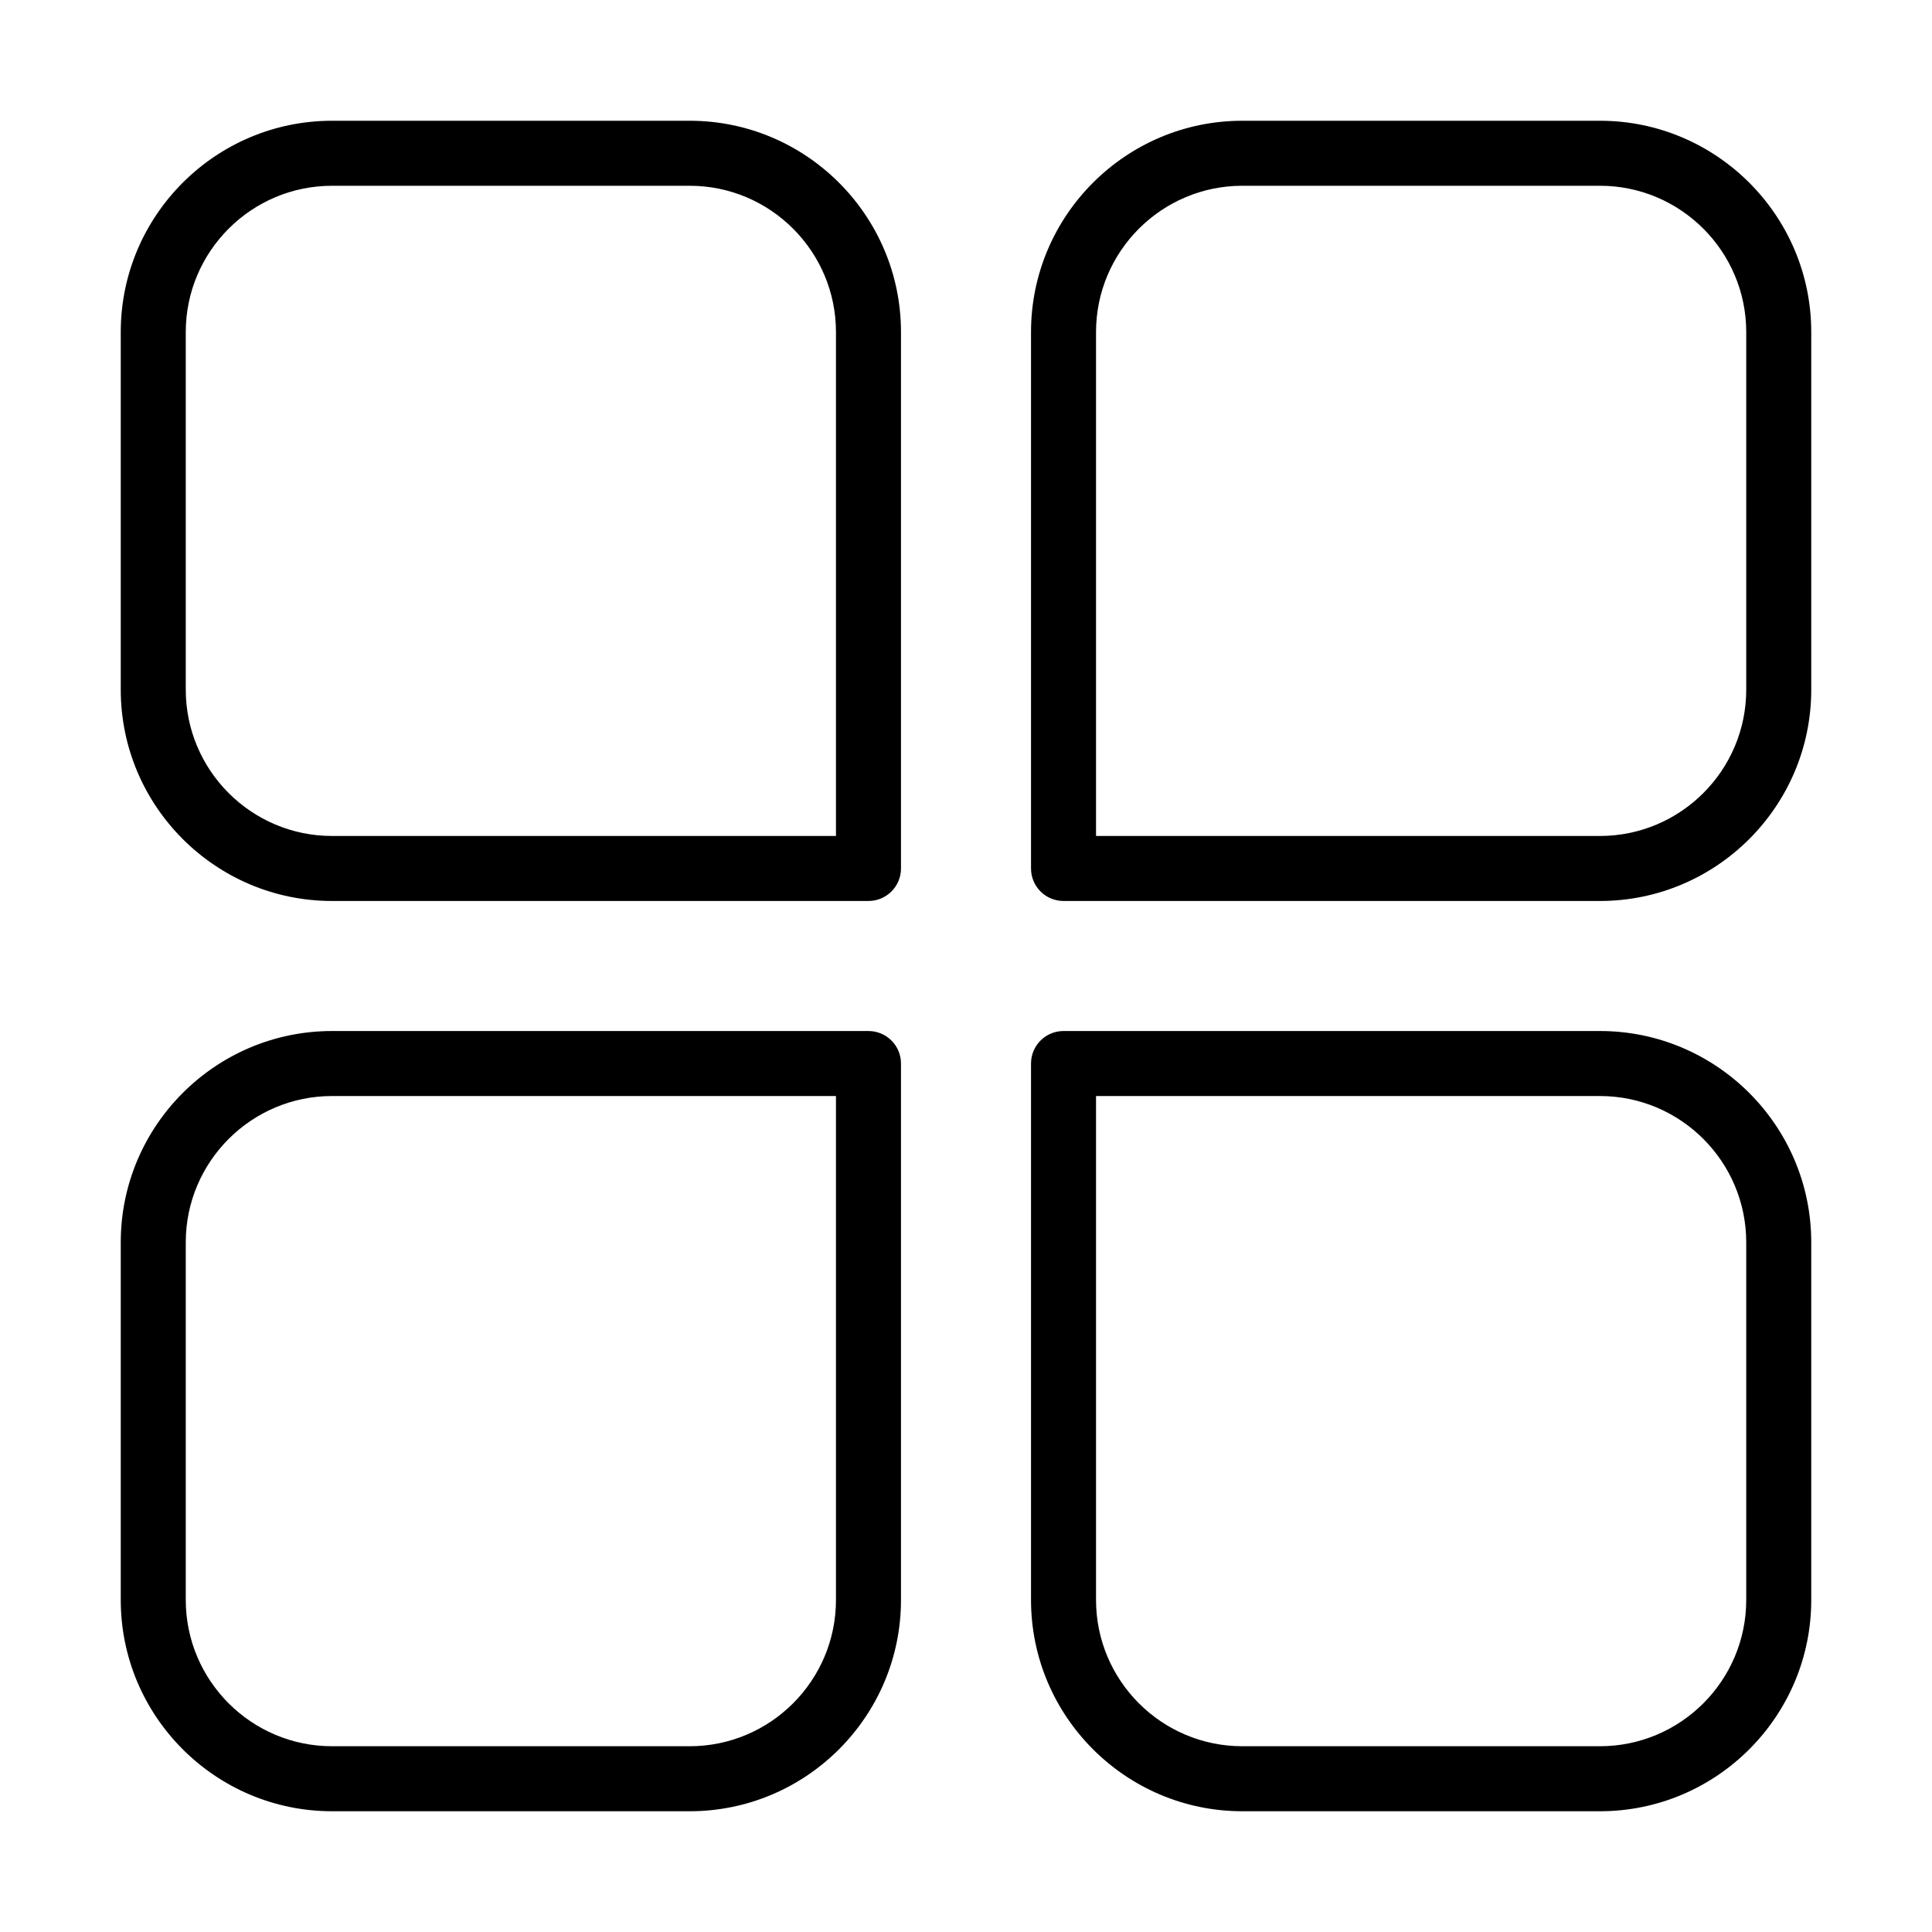
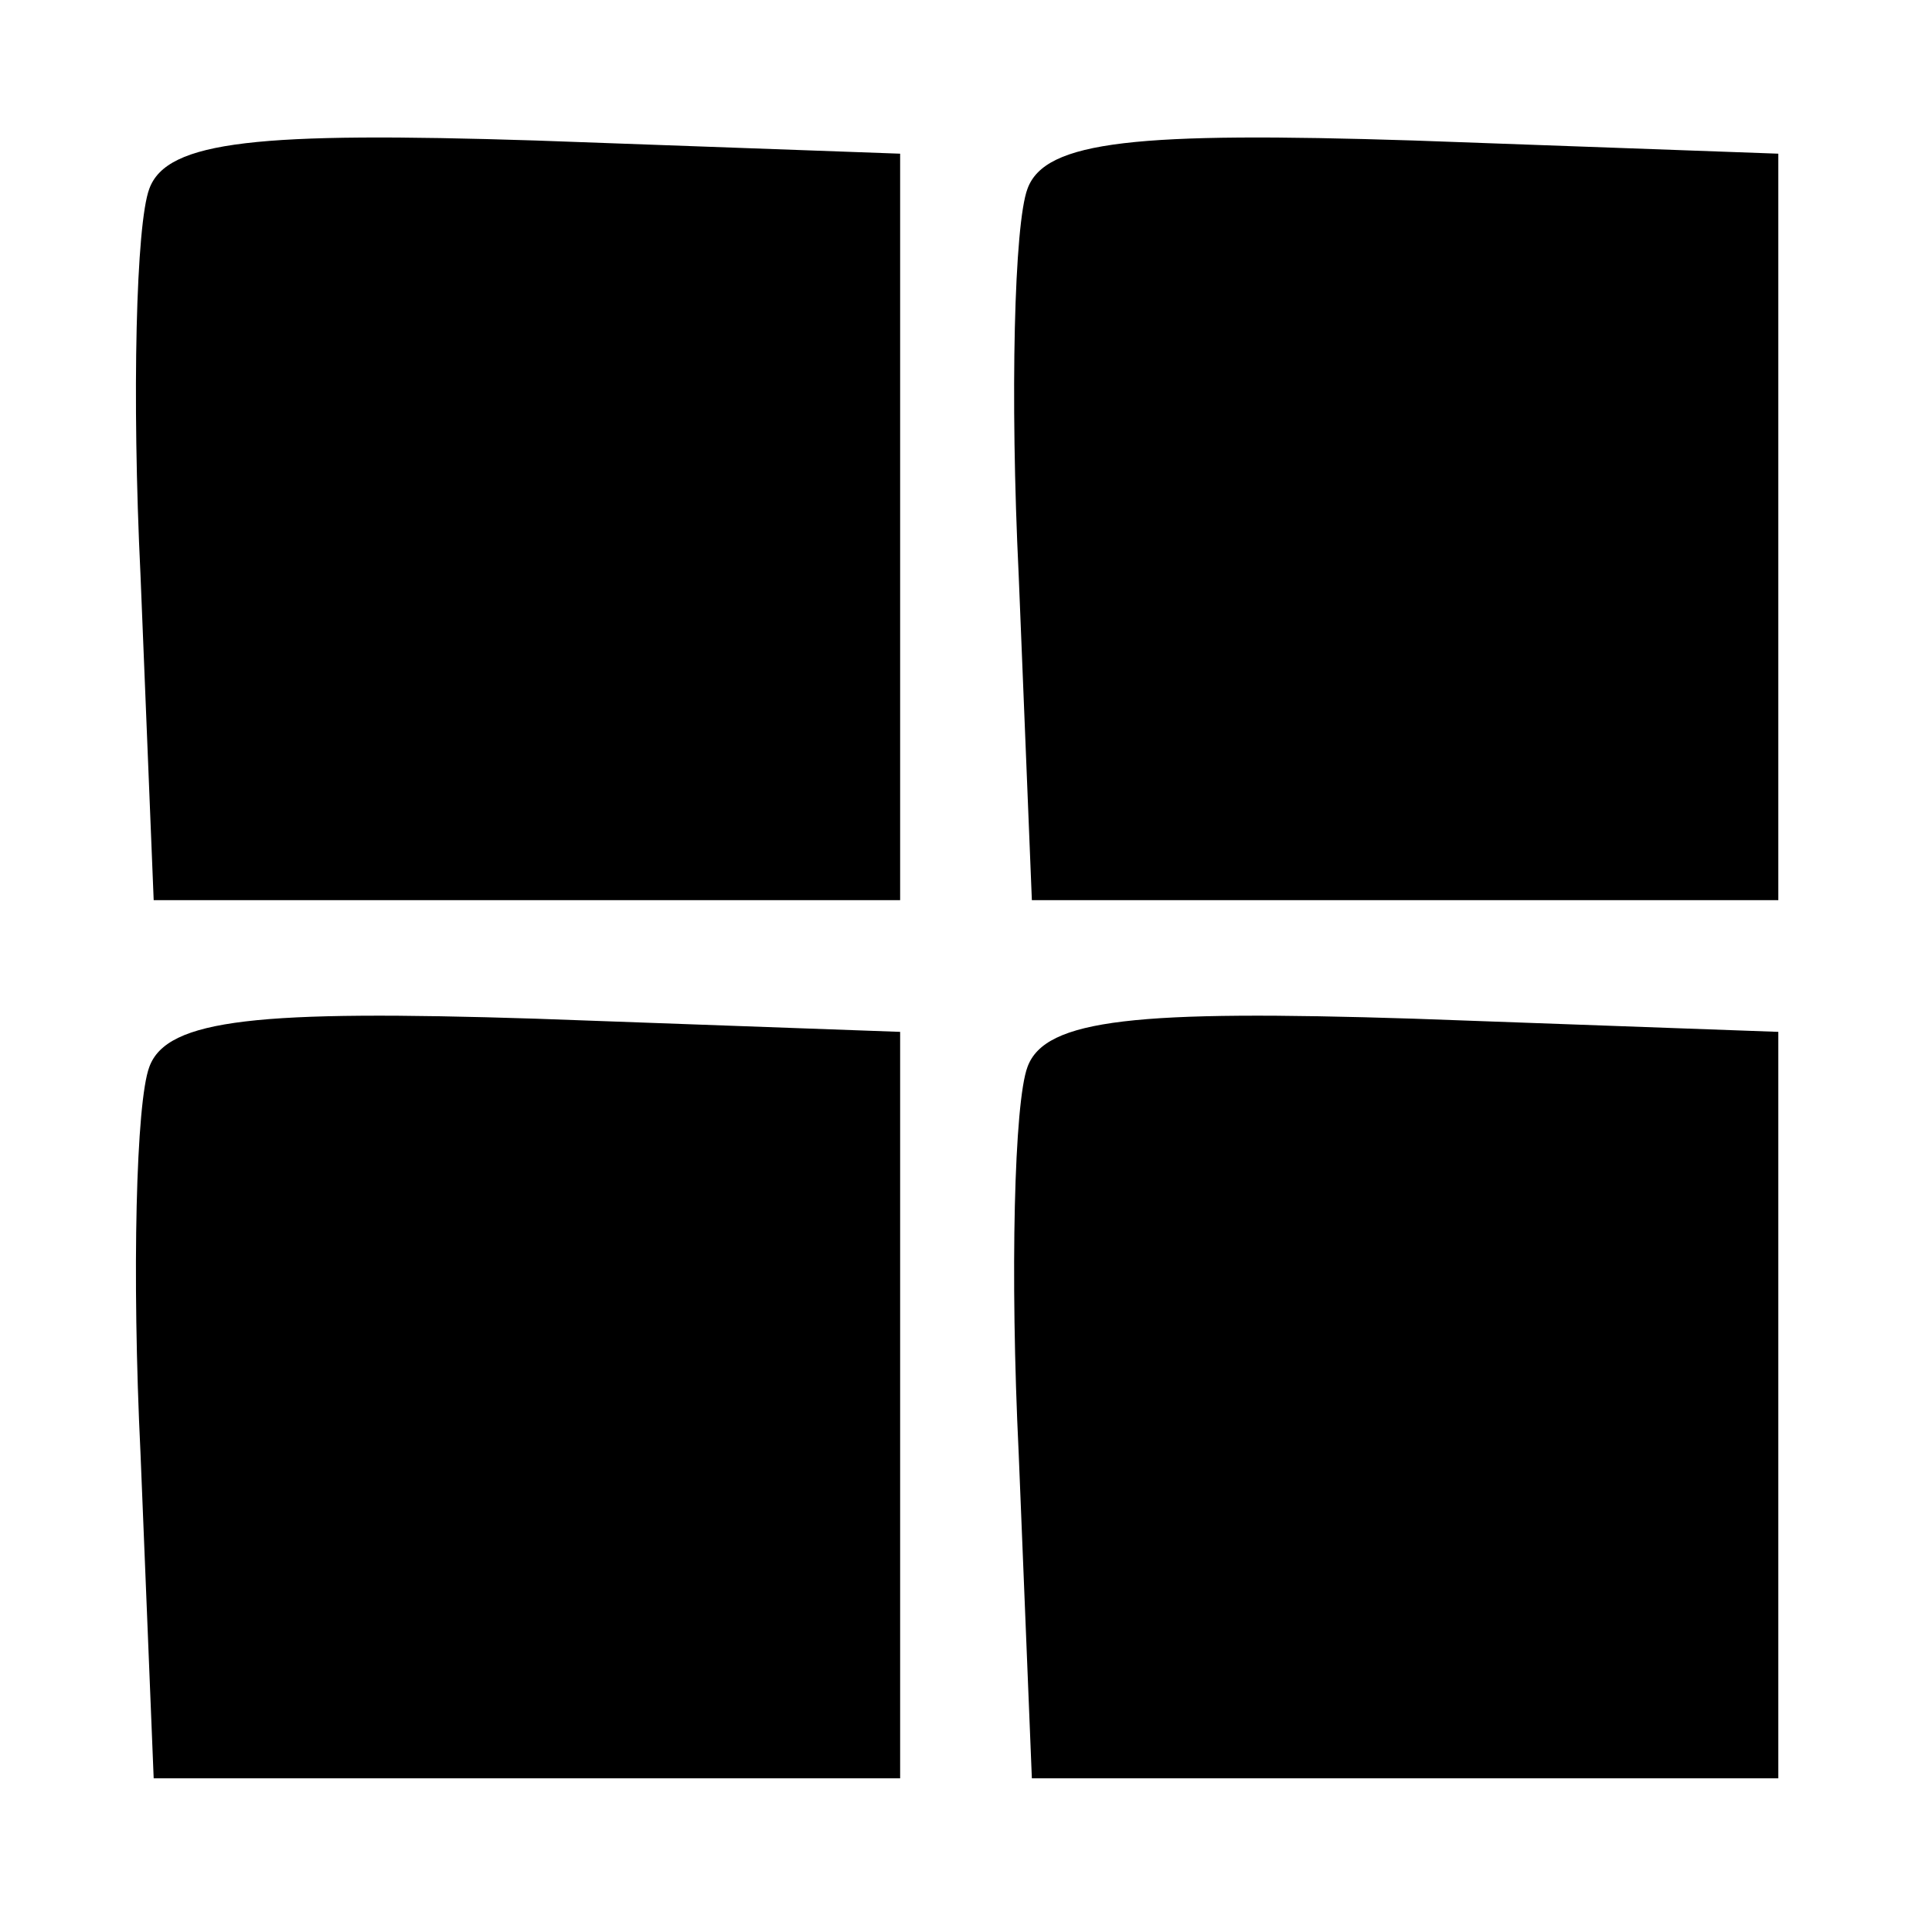
- <svg xmlns="http://www.w3.org/2000/svg" t="1634203439619" class="icon" viewBox="0 0 1024 1024" version="1.1" p-id="1635" width="16" height="16">
-   <defs>
-     <style type="text/css" />
-   </defs>
-   <path d="M460.31 477.54H176c-61.75 0-112-50.25-112-112V176c0-61.75 50.25-112 112-112h189.54c61.75 0 112 50.25 112 112v284.31c0 9.52-7.72 17.23-17.23 17.23zM176 98.46c-42.76 0-77.54 34.78-77.54 77.54v189.54c0 42.76 34.78 77.54 77.54 77.54h267.08V176c0-42.76-34.78-77.54-77.54-77.54H176zM848 477.54H563.69c-9.52 0-17.23-7.71-17.23-17.23V176c0-61.75 50.25-112 112-112H848c61.75 0 112 50.25 112 112v189.54c0 61.75-50.25 112-112 112z m-267.08-34.46H848c42.76 0 77.54-34.78 77.54-77.54V176c0-42.76-34.78-77.54-77.54-77.54H658.46c-42.76 0-77.54 34.78-77.54 77.54v267.08zM365.54 960H176c-61.75 0-112-50.25-112-112V658.46c0-61.75 50.25-112 112-112h284.31c9.52 0 17.23 7.71 17.23 17.23V848c0 61.75-50.25 112-112 112zM176 580.92c-42.76 0-77.54 34.78-77.54 77.54V848c0 42.76 34.78 77.54 77.54 77.54h189.54c42.76 0 77.54-34.78 77.54-77.54V580.92H176zM848 960H658.46c-61.75 0-112-50.25-112-112V563.69c0-9.52 7.72-17.23 17.23-17.23H848c61.75 0 112 50.25 112 112V848c0 61.75-50.25 112-112 112zM580.92 580.92V848c0 42.76 34.78 77.54 77.54 77.54H848c42.76 0 77.54-34.78 77.54-77.54V658.46c0-42.76-34.78-77.54-77.54-77.54H580.92z" p-id="1636" fill="#000000" />
+ <svg xmlns="http://www.w3.org/2000/svg" version="1.0" width="44pt" height="44pt" viewBox="0 0 44 44" preserveAspectRatio="xMidYMid meet">
+   <g transform="translate(0,44) scale(0.1,-0.1)" fill="#000000" stroke="none">
+     <path d="M34 397 c-3 -8 -4 -47 -2 -88 l3 -74 85 0 85 0 0 85 0 85 -83 3 c-63 2 -84 0 -88 -11z" />
+     <path d="M234 397 c-3 -8 -4 -47 -2 -88 l3 -74 85 0 85 0 0 85 0 85 -83 3 c-63 2 -84 0 -88 -11z" />
+     <path d="M34 197 c-3 -8 -4 -47 -2 -88 l3 -74 85 0 85 0 0 85 0 85 -83 3 c-63 2 -84 0 -88 -11z" />
+     <path d="M234 197 c-3 -8 -4 -47 -2 -88 l3 -74 85 0 85 0 0 85 0 85 -83 3 c-63 2 -84 0 -88 -11z" />
+   </g>
</svg>
